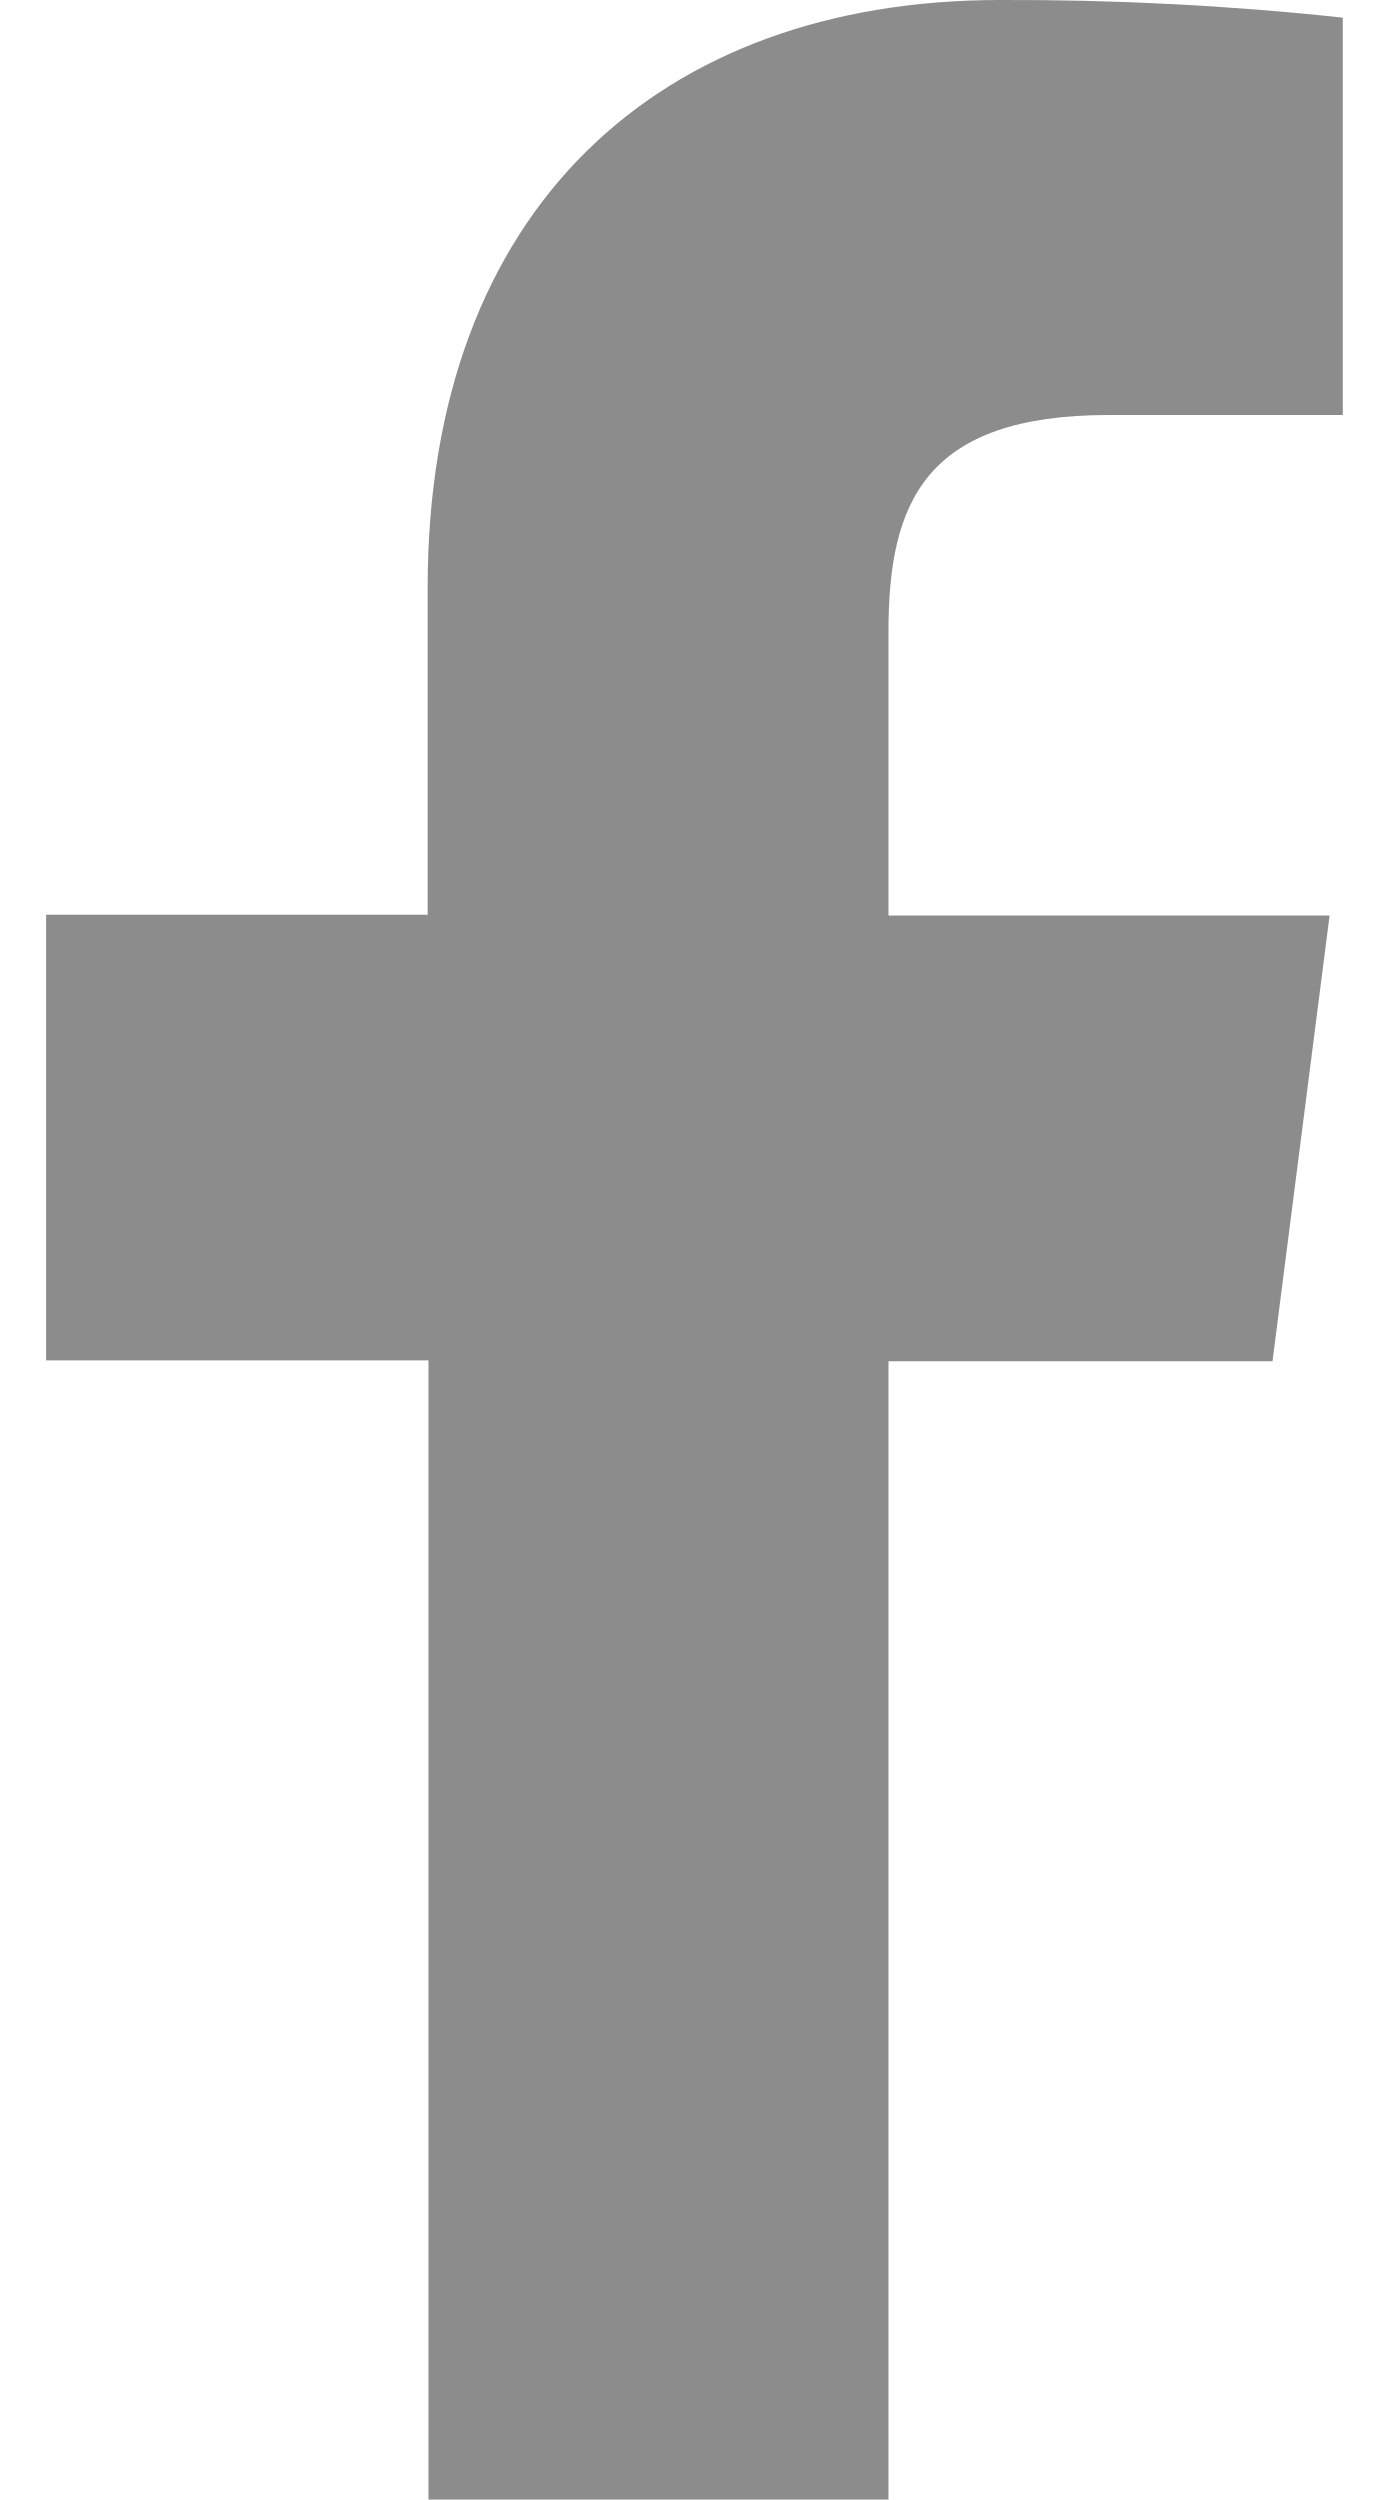
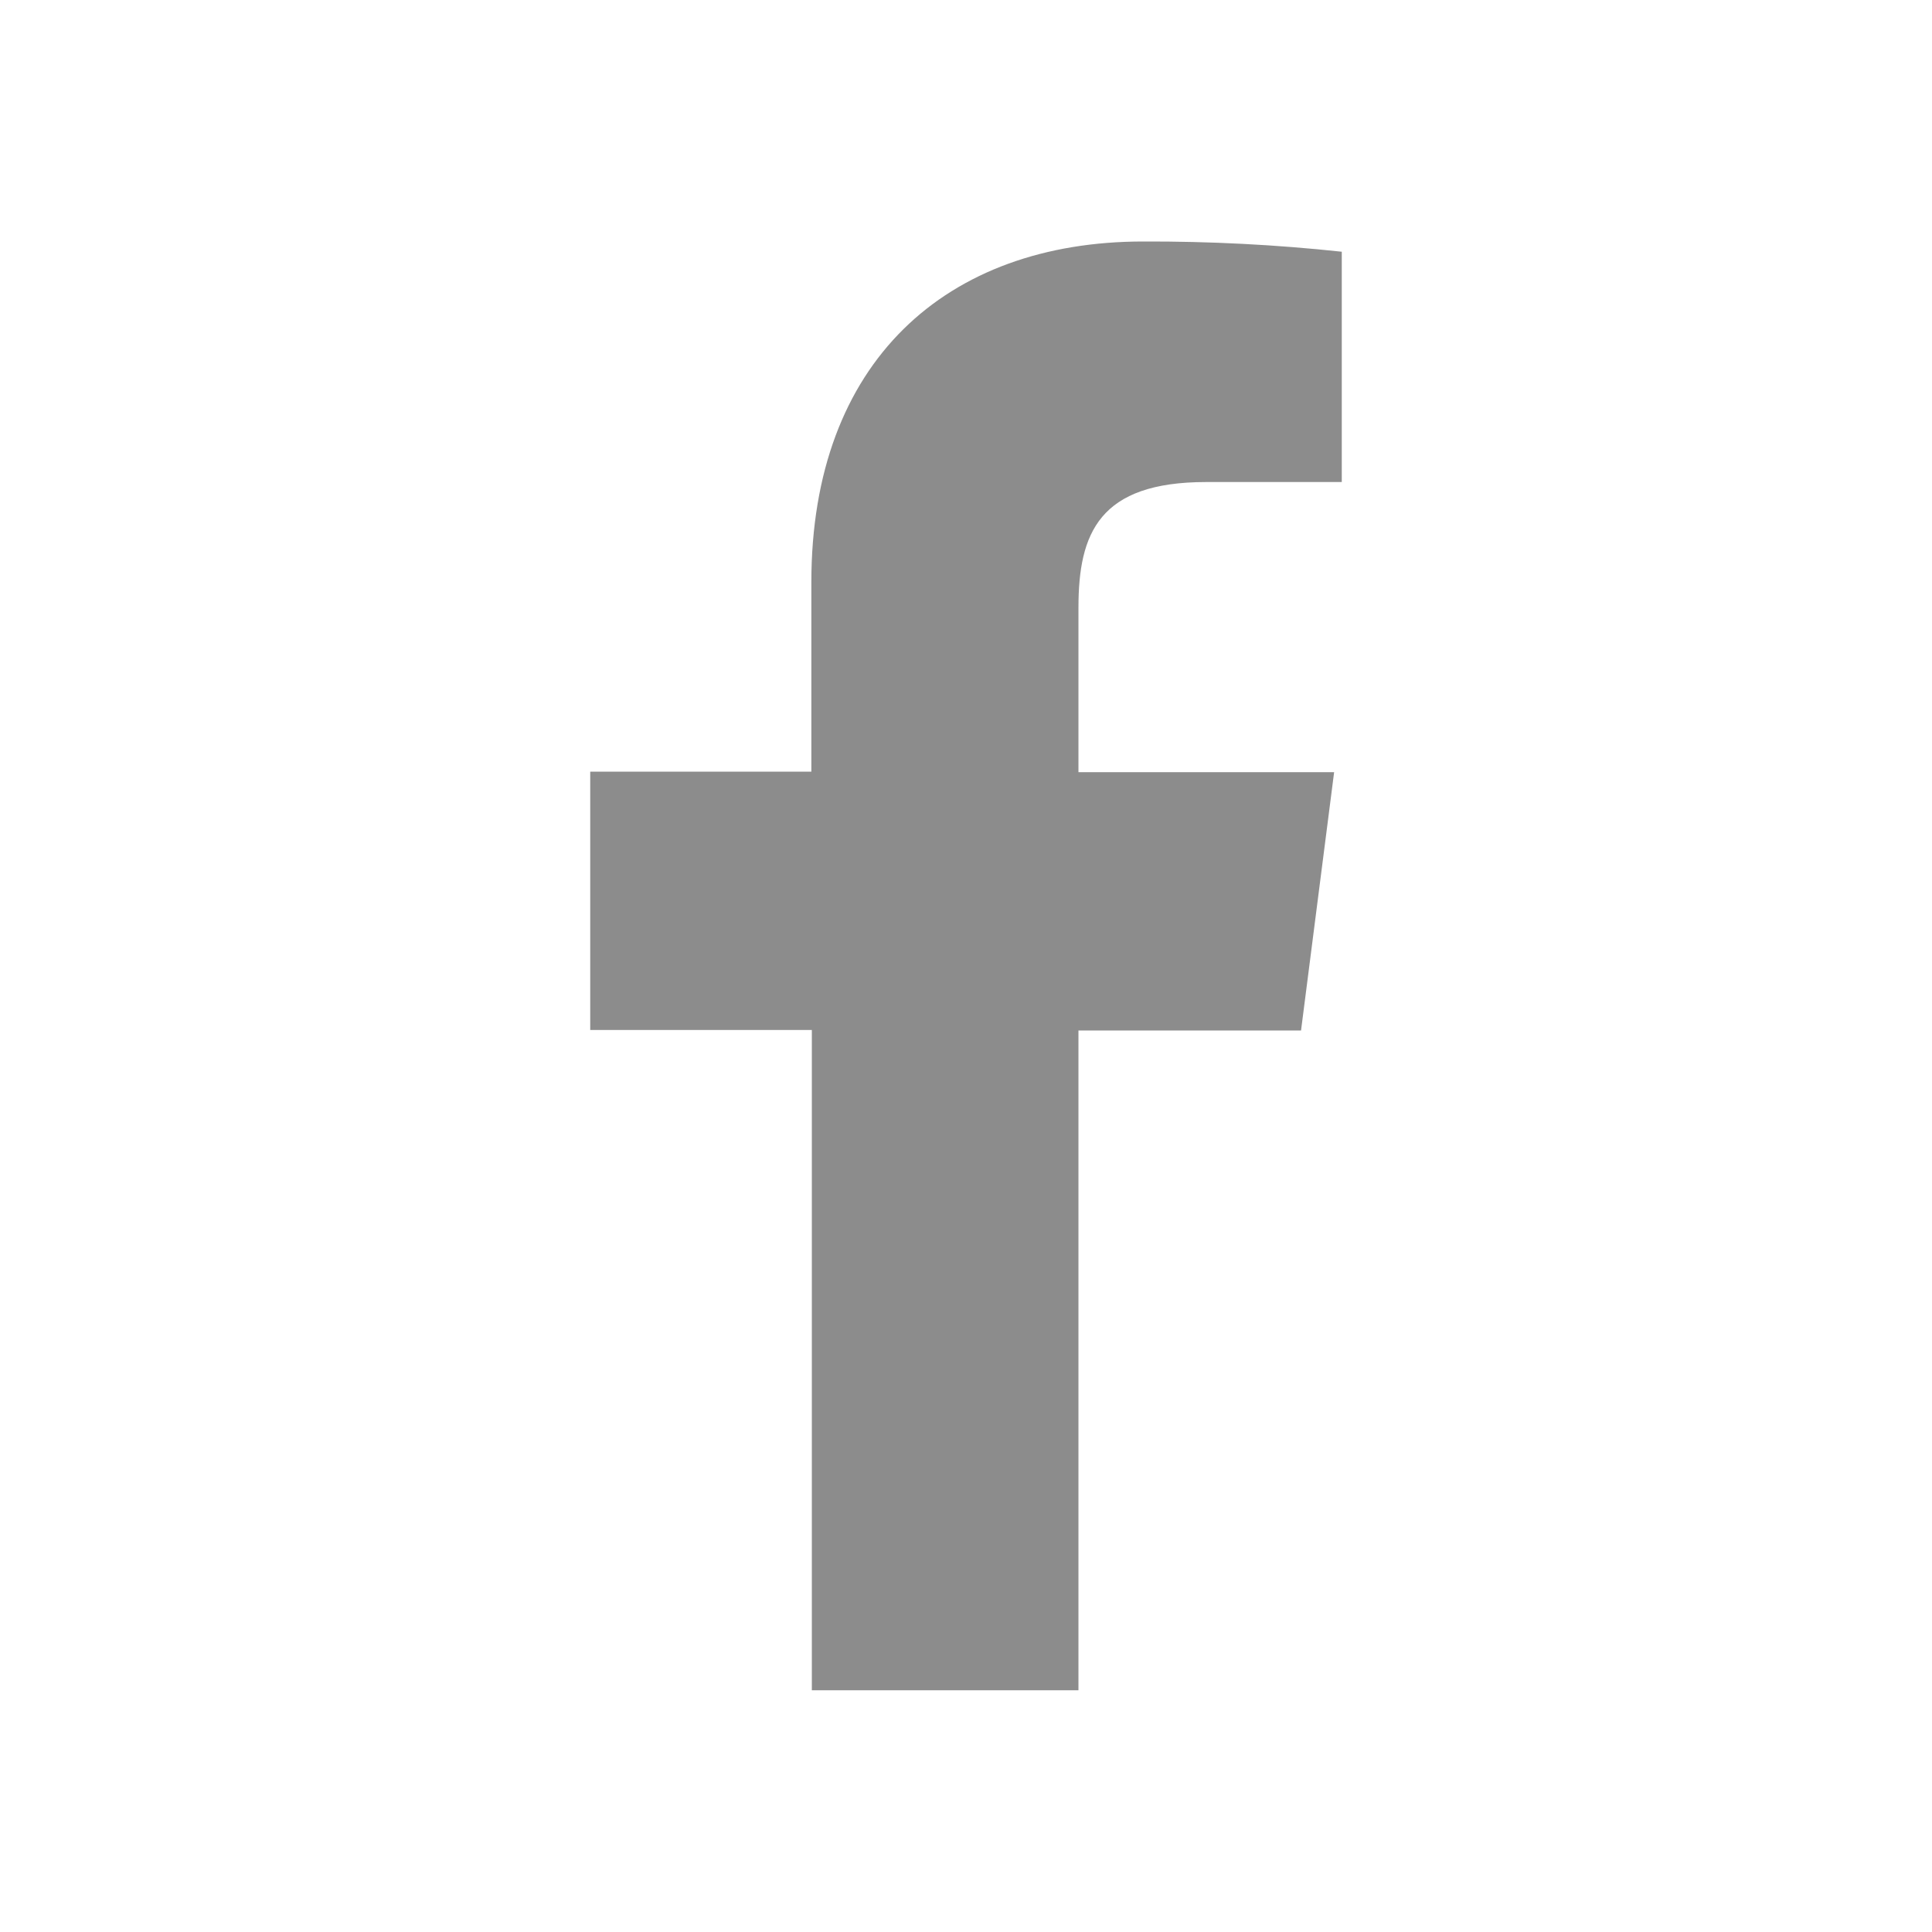
- <svg xmlns="http://www.w3.org/2000/svg" width="10" height="18" viewBox="0 0 10 18" fill="none">
-   <path d="M6.397 17.997V9.801H9.162L9.573 6.592H6.397V4.548C6.397 3.622 6.655 2.988 7.984 2.988H9.668V0.127C8.849 0.039 8.025 -0.003 7.201 -5.87766e-07C4.757 -5.87766e-07 3.079 1.492 3.079 4.231V6.586H0.332V9.795H3.085V17.997H6.397Z" fill="#1B1B1B" fill-opacity="0.5" />
+ <svg xmlns="http://www.w3.org/2000/svg" width="24" height="24" viewBox="0 0 24 24" fill="none">
+   <path d="M13.397 20.997V12.801H16.162L16.573 9.592H13.397V7.548C13.397 6.622 13.655 5.988 14.984 5.988H16.668V3.127C15.849 3.039 15.025 2.997 14.201 3C11.757 3 10.079 4.492 10.079 7.231V9.586H7.332V12.795H10.085V20.997H13.397Z" fill="#1B1B1B" fill-opacity="0.5" />
</svg>
